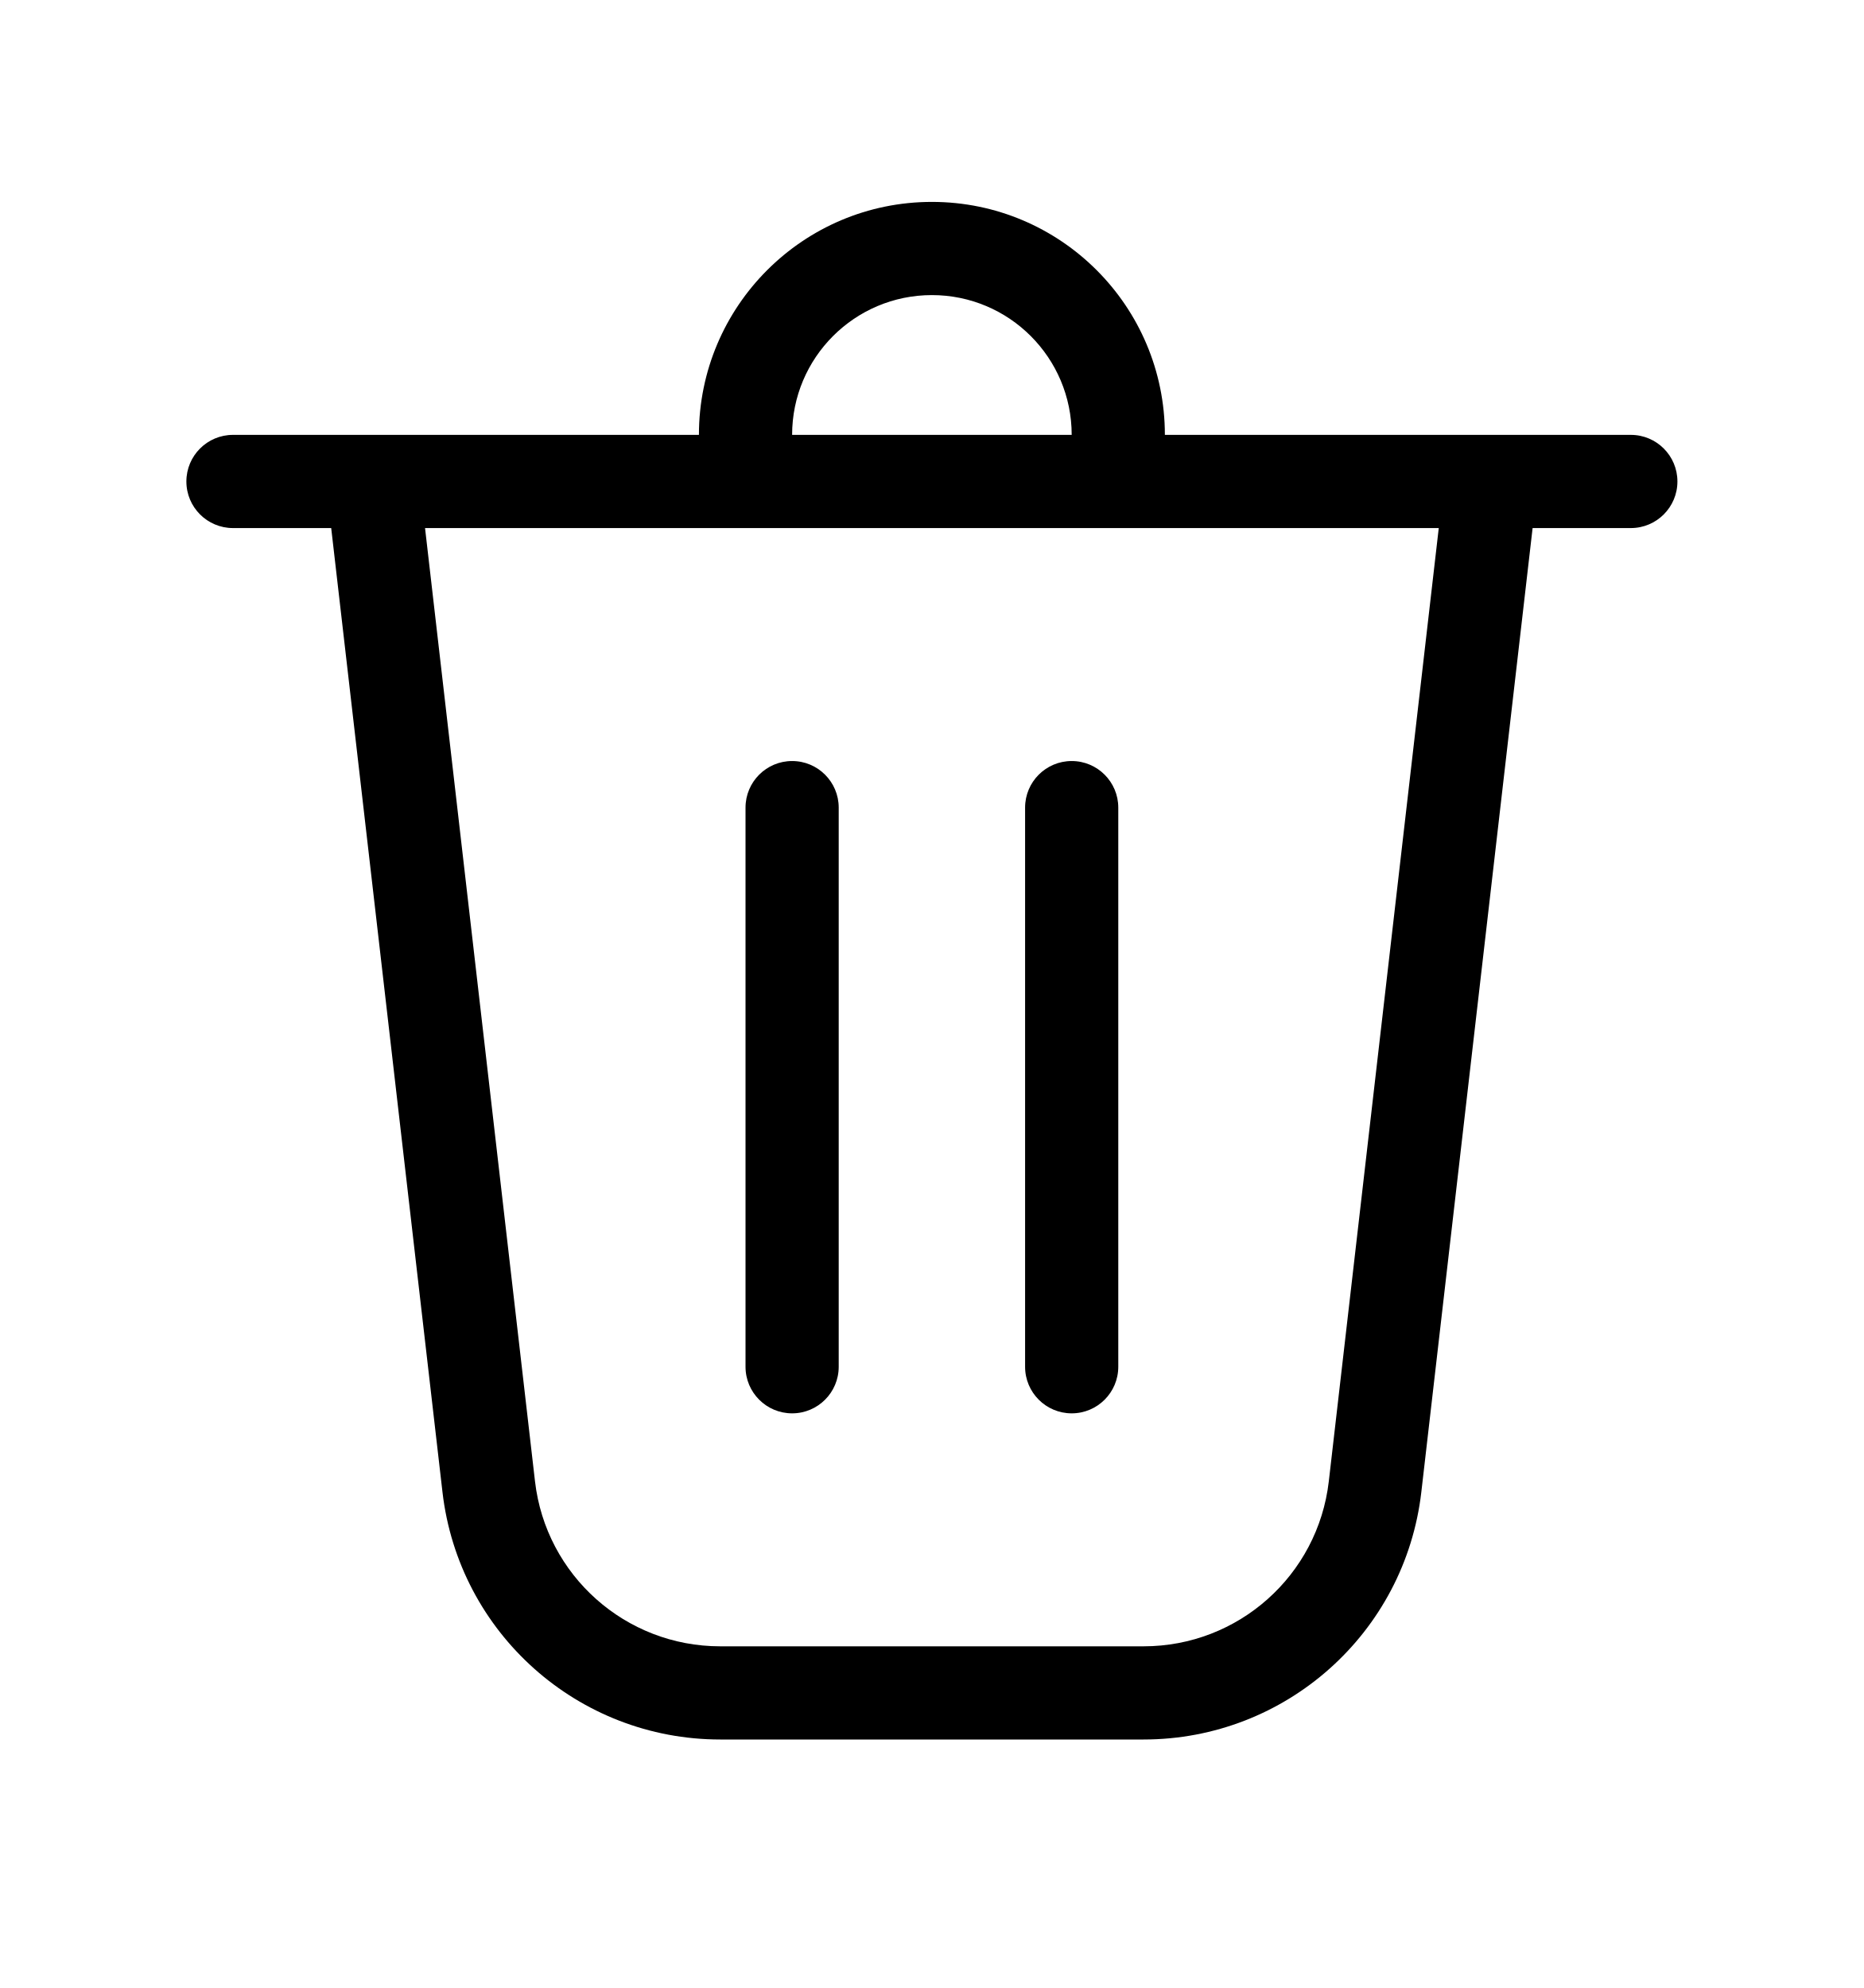
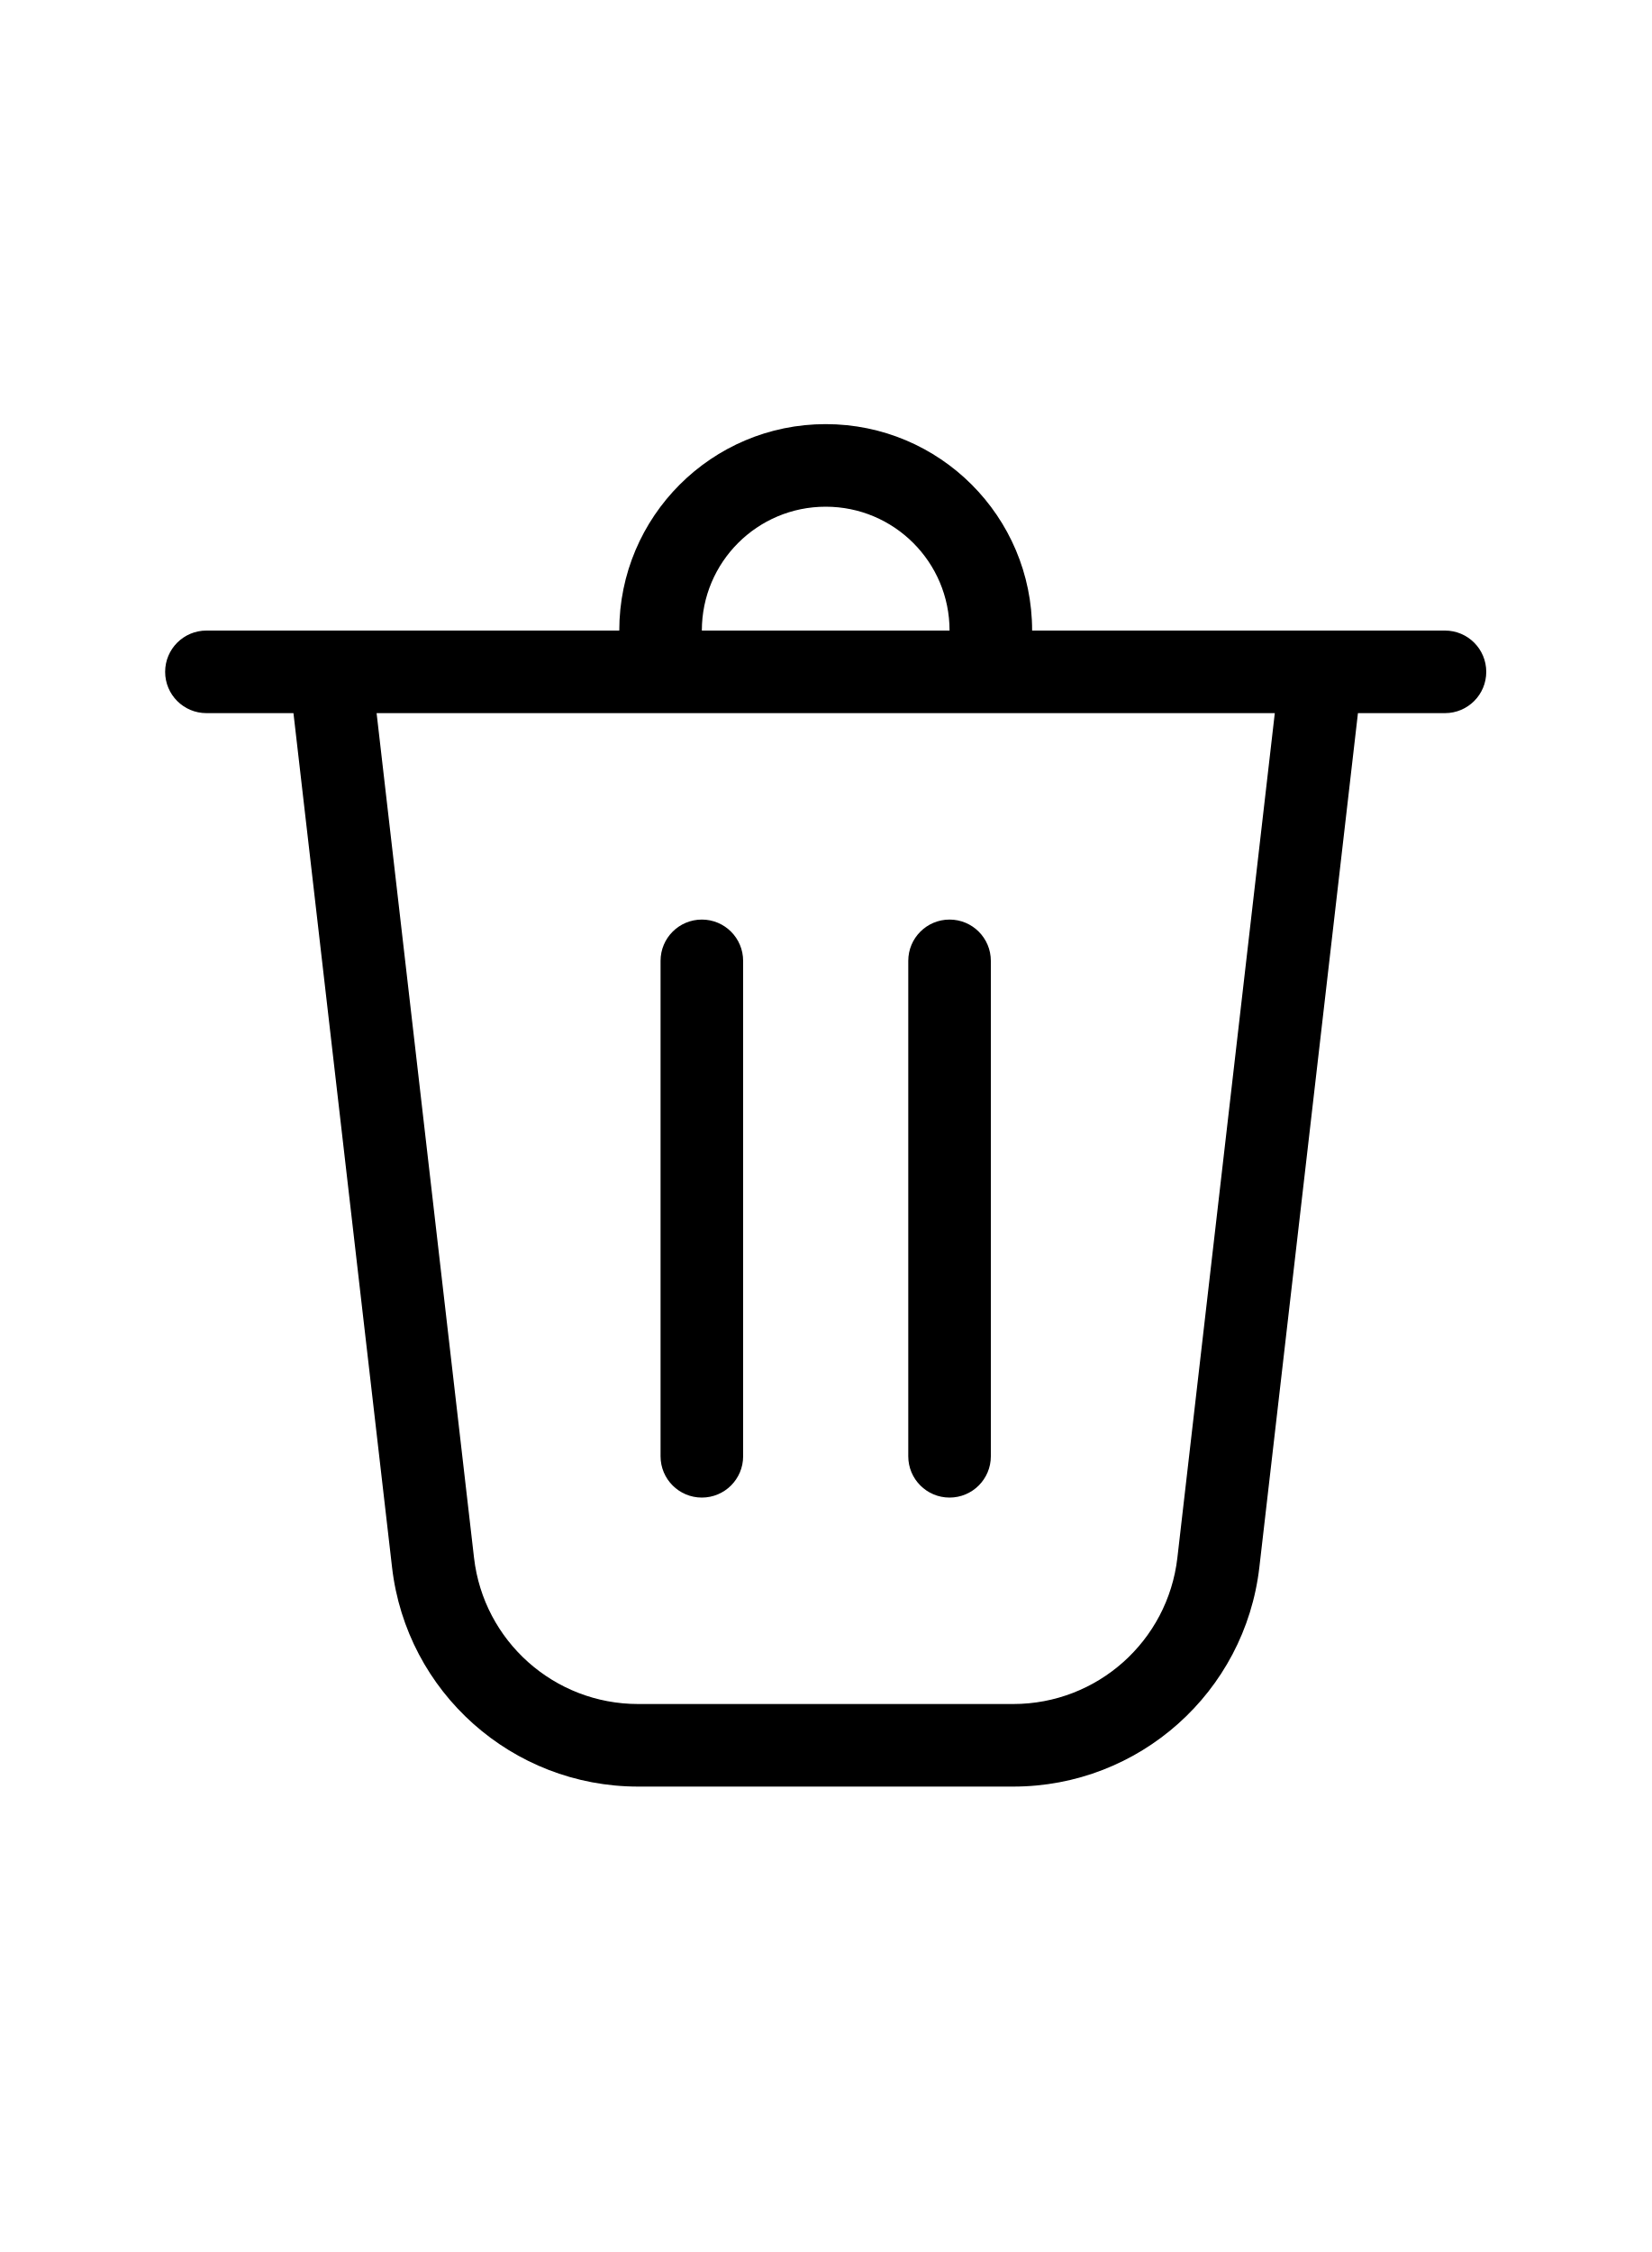
- <svg width="30" height="32" viewBox="0 0 20 20">
+ <svg width="22" height="30" viewBox="0 0 20 20">
  <path fill="currentColor" d="M8.5 4h3a1.5 1.5 0 0 0-3 0Zm-1 0a2.5 2.5 0 0 1 5 0h5a.5.5 0 0 1 0 1h-1.054l-1.194 10.344A3 3 0 0 1 12.272 18H7.728a3 3 0 0 1-2.98-2.656L3.554 5H2.5a.5.5 0 0 1 0-1h5ZM5.741 15.23A2 2 0 0 0 7.728 17h4.544a2 2 0 0 0 1.987-1.77L15.439 5H4.561l1.18 10.23ZM8.5 7.5A.5.5 0 0 1 9 8v6a.5.5 0 0 1-1 0V8a.5.5 0 0 1 .5-.5ZM12 8a.5.5 0 0 0-1 0v6a.5.5 0 0 0 1 0V8Z" />
</svg>
